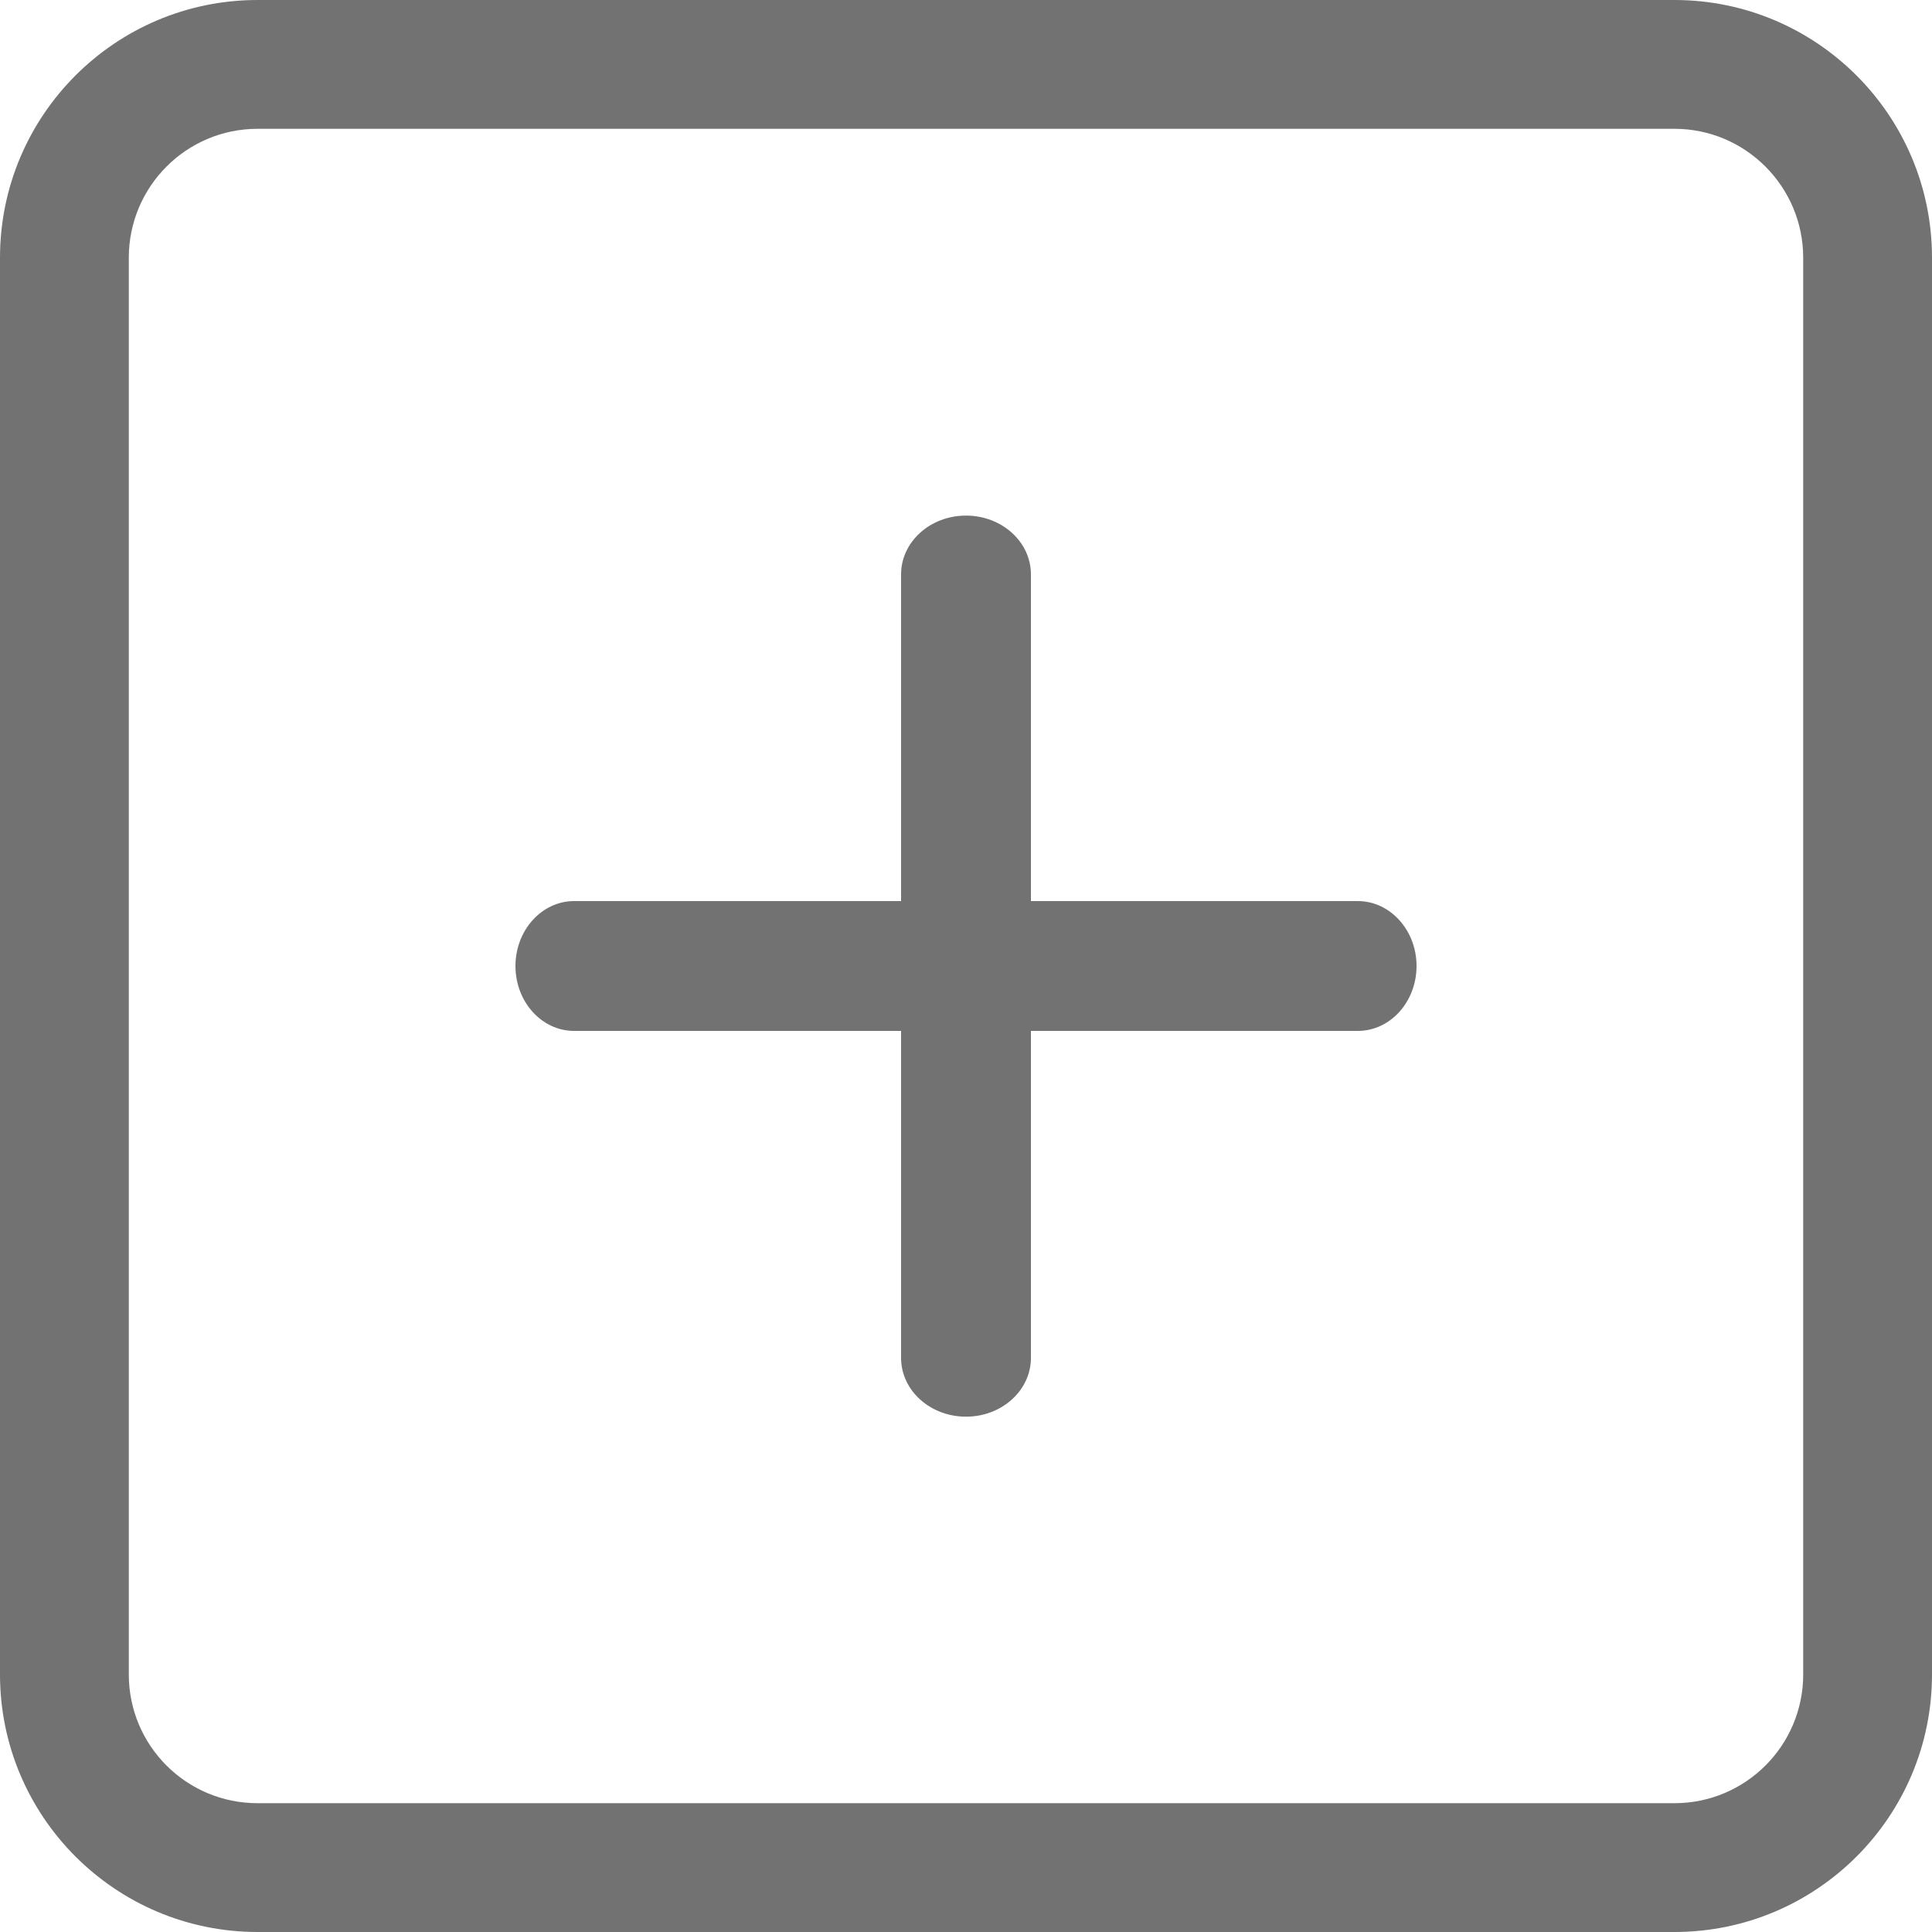
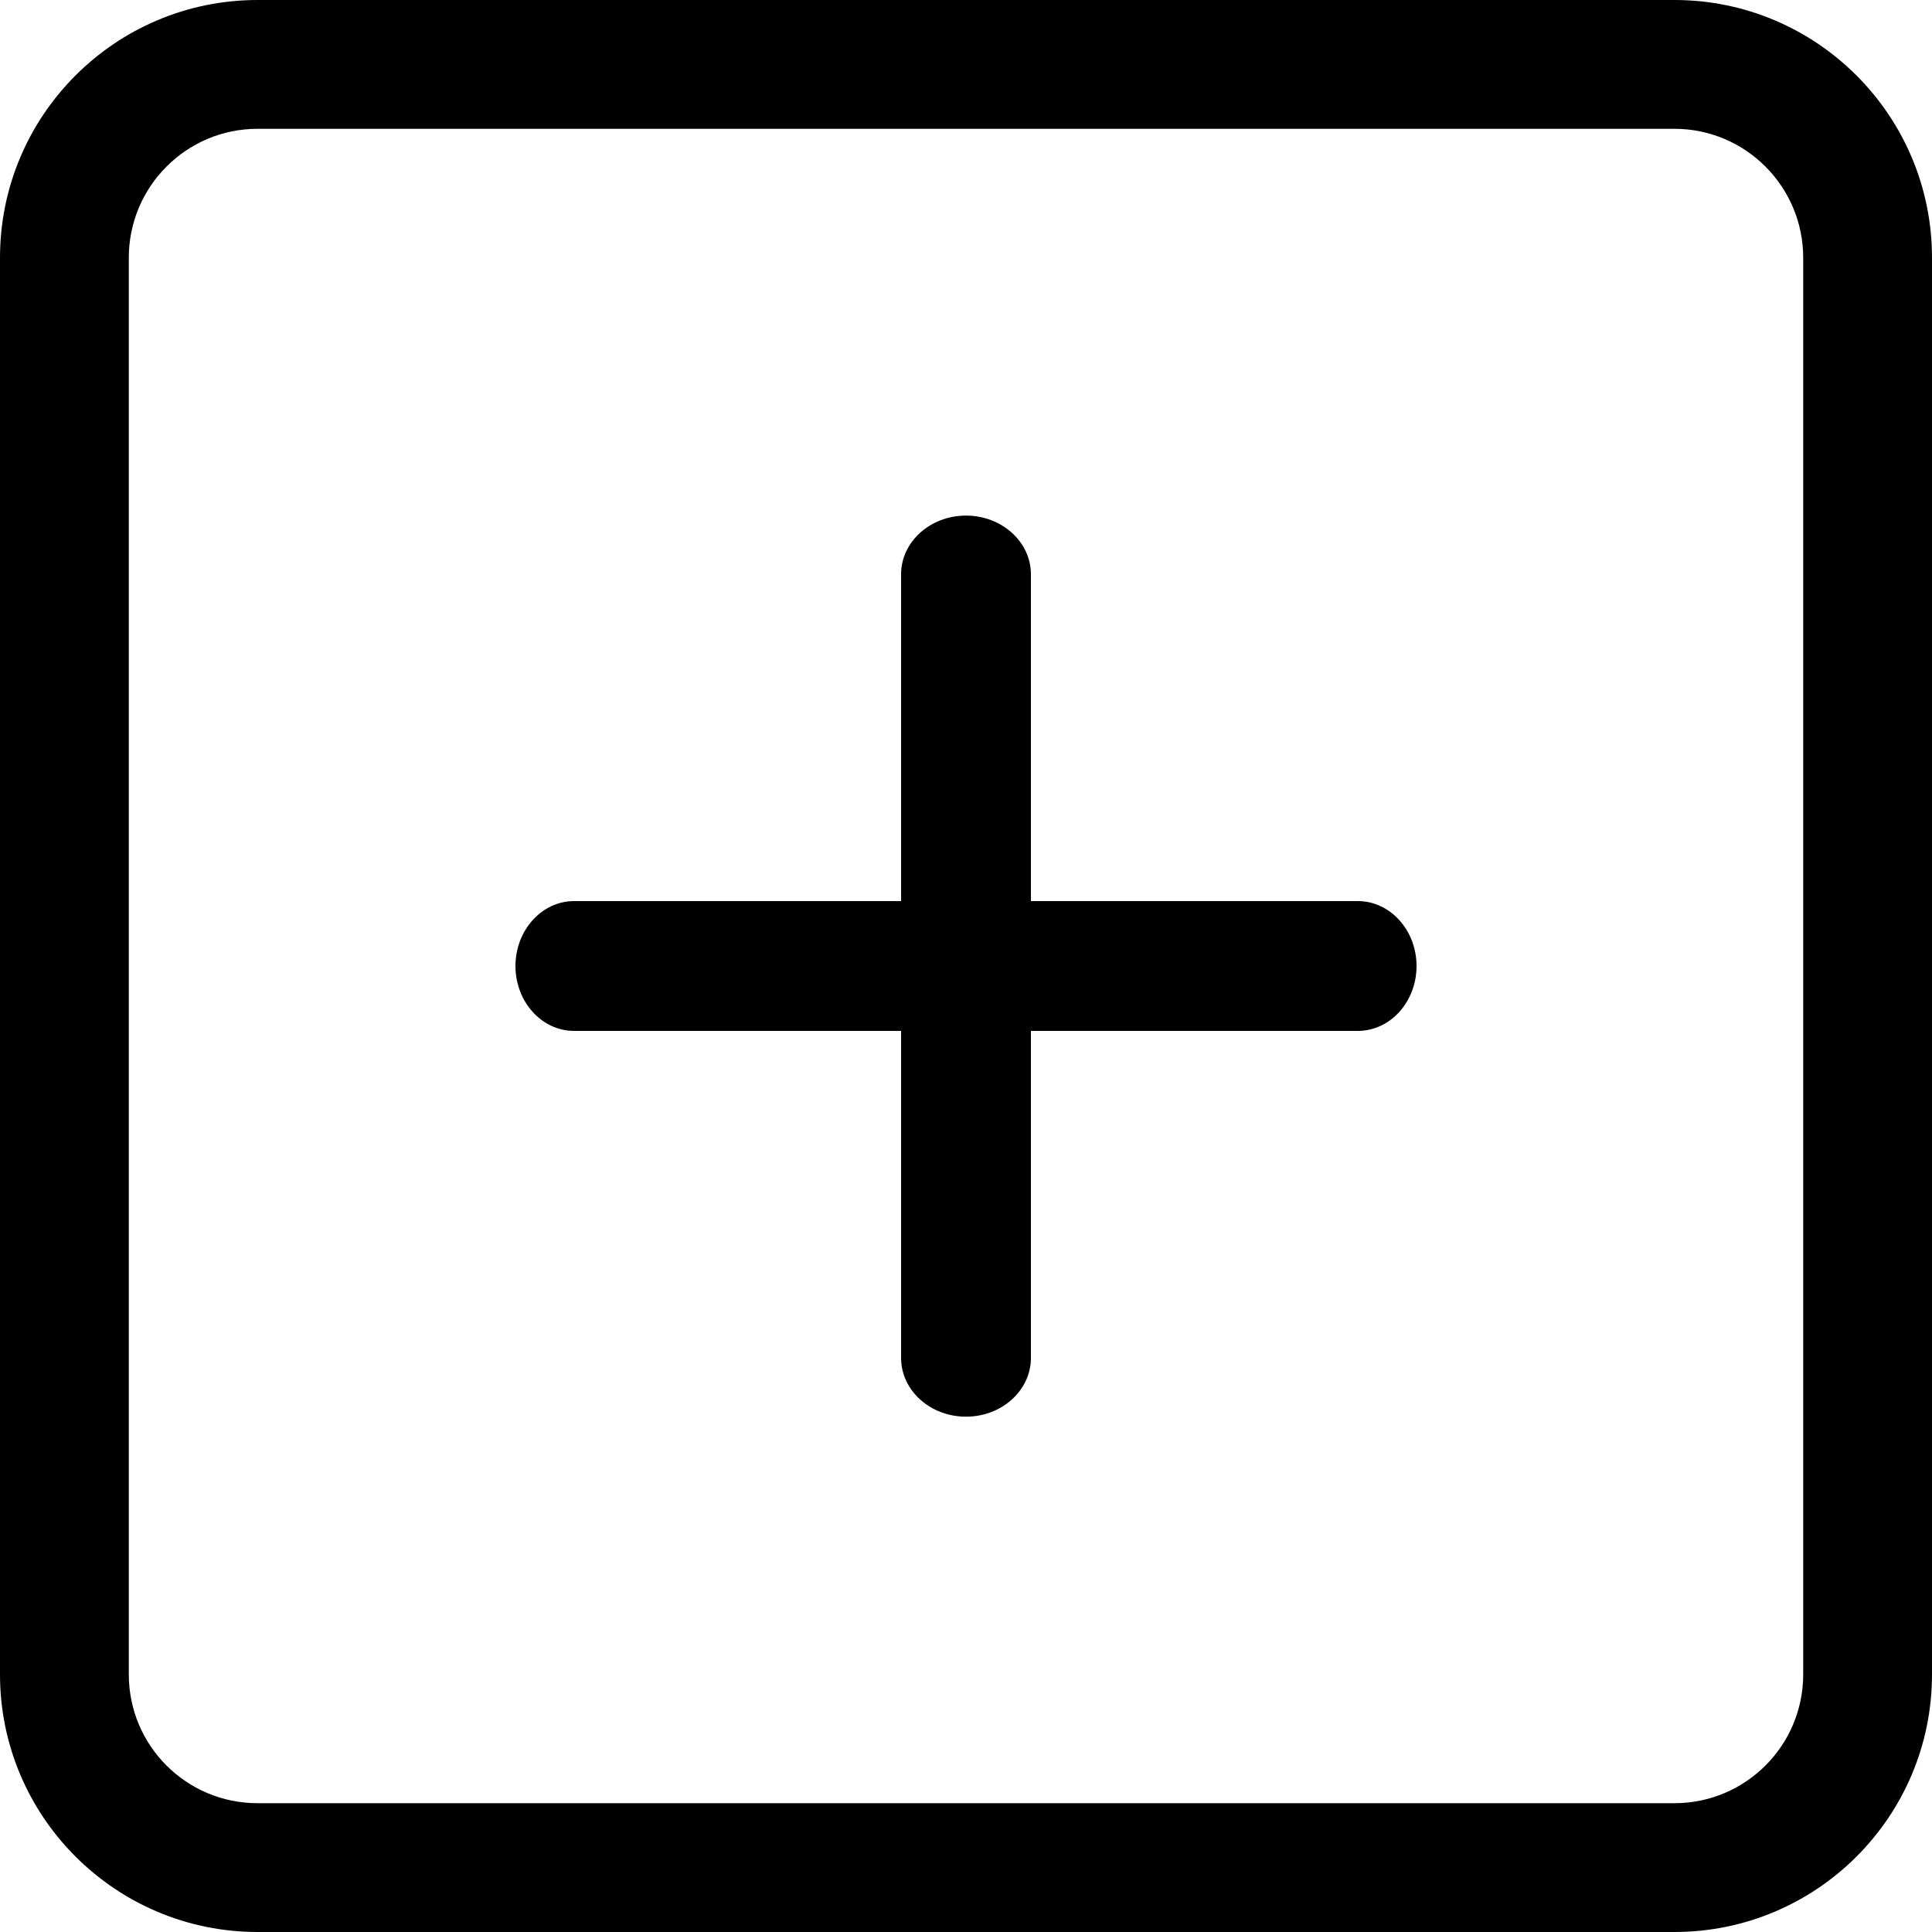
<svg xmlns="http://www.w3.org/2000/svg" width="15" height="15" viewBox="0 0 15 15" fill="none">
-   <path fill-rule="evenodd" clip-rule="evenodd" d="M15 13C15 14.105 14.104 15 13 15H2C0.896 15 0 14.104 0 13V2.001C0 0.896 0.896 0 2 0H13C14.104 0 15 0.896 15 2.001V13ZM14 2.001C14 1.449 13.552 1 13 1H2C1.447 1 1 1.449 1 2.001V13C1 13.553 1.447 14 2 14H13C13.552 14 14 13.553 14 13V2.001ZM8.004 8.004H10.542C10.794 8.004 10.998 7.778 10.998 7.5C10.998 7.223 10.794 6.996 10.542 6.996H8.004V4.459C8.004 4.207 7.778 4.003 7.5 4.003C7.222 4.003 6.996 4.207 6.996 4.459V6.996H4.457C4.206 6.996 4.002 7.223 4.002 7.5C4.002 7.778 4.206 8.004 4.457 8.004H6.996V10.543C6.996 10.795 7.222 10.999 7.5 10.999C7.778 10.999 8.004 10.795 8.004 10.543V8.004Z" fill="#727272" />
+   <path fill-rule="evenodd" clip-rule="evenodd" d="M15 13C15 14.105 14.104 15 13 15H2C0.896 15 0 14.104 0 13V2.001C0 0.896 0.896 0 2 0H13C14.104 0 15 0.896 15 2.001V13ZM14 2.001C14 1.449 13.552 1 13 1H2C1.447 1 1 1.449 1 2.001V13C1 13.553 1.447 14 2 14H13C13.552 14 14 13.553 14 13V2.001ZM8.004 8.004H10.542C10.794 8.004 10.998 7.778 10.998 7.5C10.998 7.223 10.794 6.996 10.542 6.996H8.004V4.459C8.004 4.207 7.778 4.003 7.5 4.003C7.222 4.003 6.996 4.207 6.996 4.459V6.996H4.457C4.206 6.996 4.002 7.223 4.002 7.5C4.002 7.778 4.206 8.004 4.457 8.004H6.996V10.543C6.996 10.795 7.222 10.999 7.5 10.999C7.778 10.999 8.004 10.795 8.004 10.543V8.004Z" fill="#000000" />
</svg>
